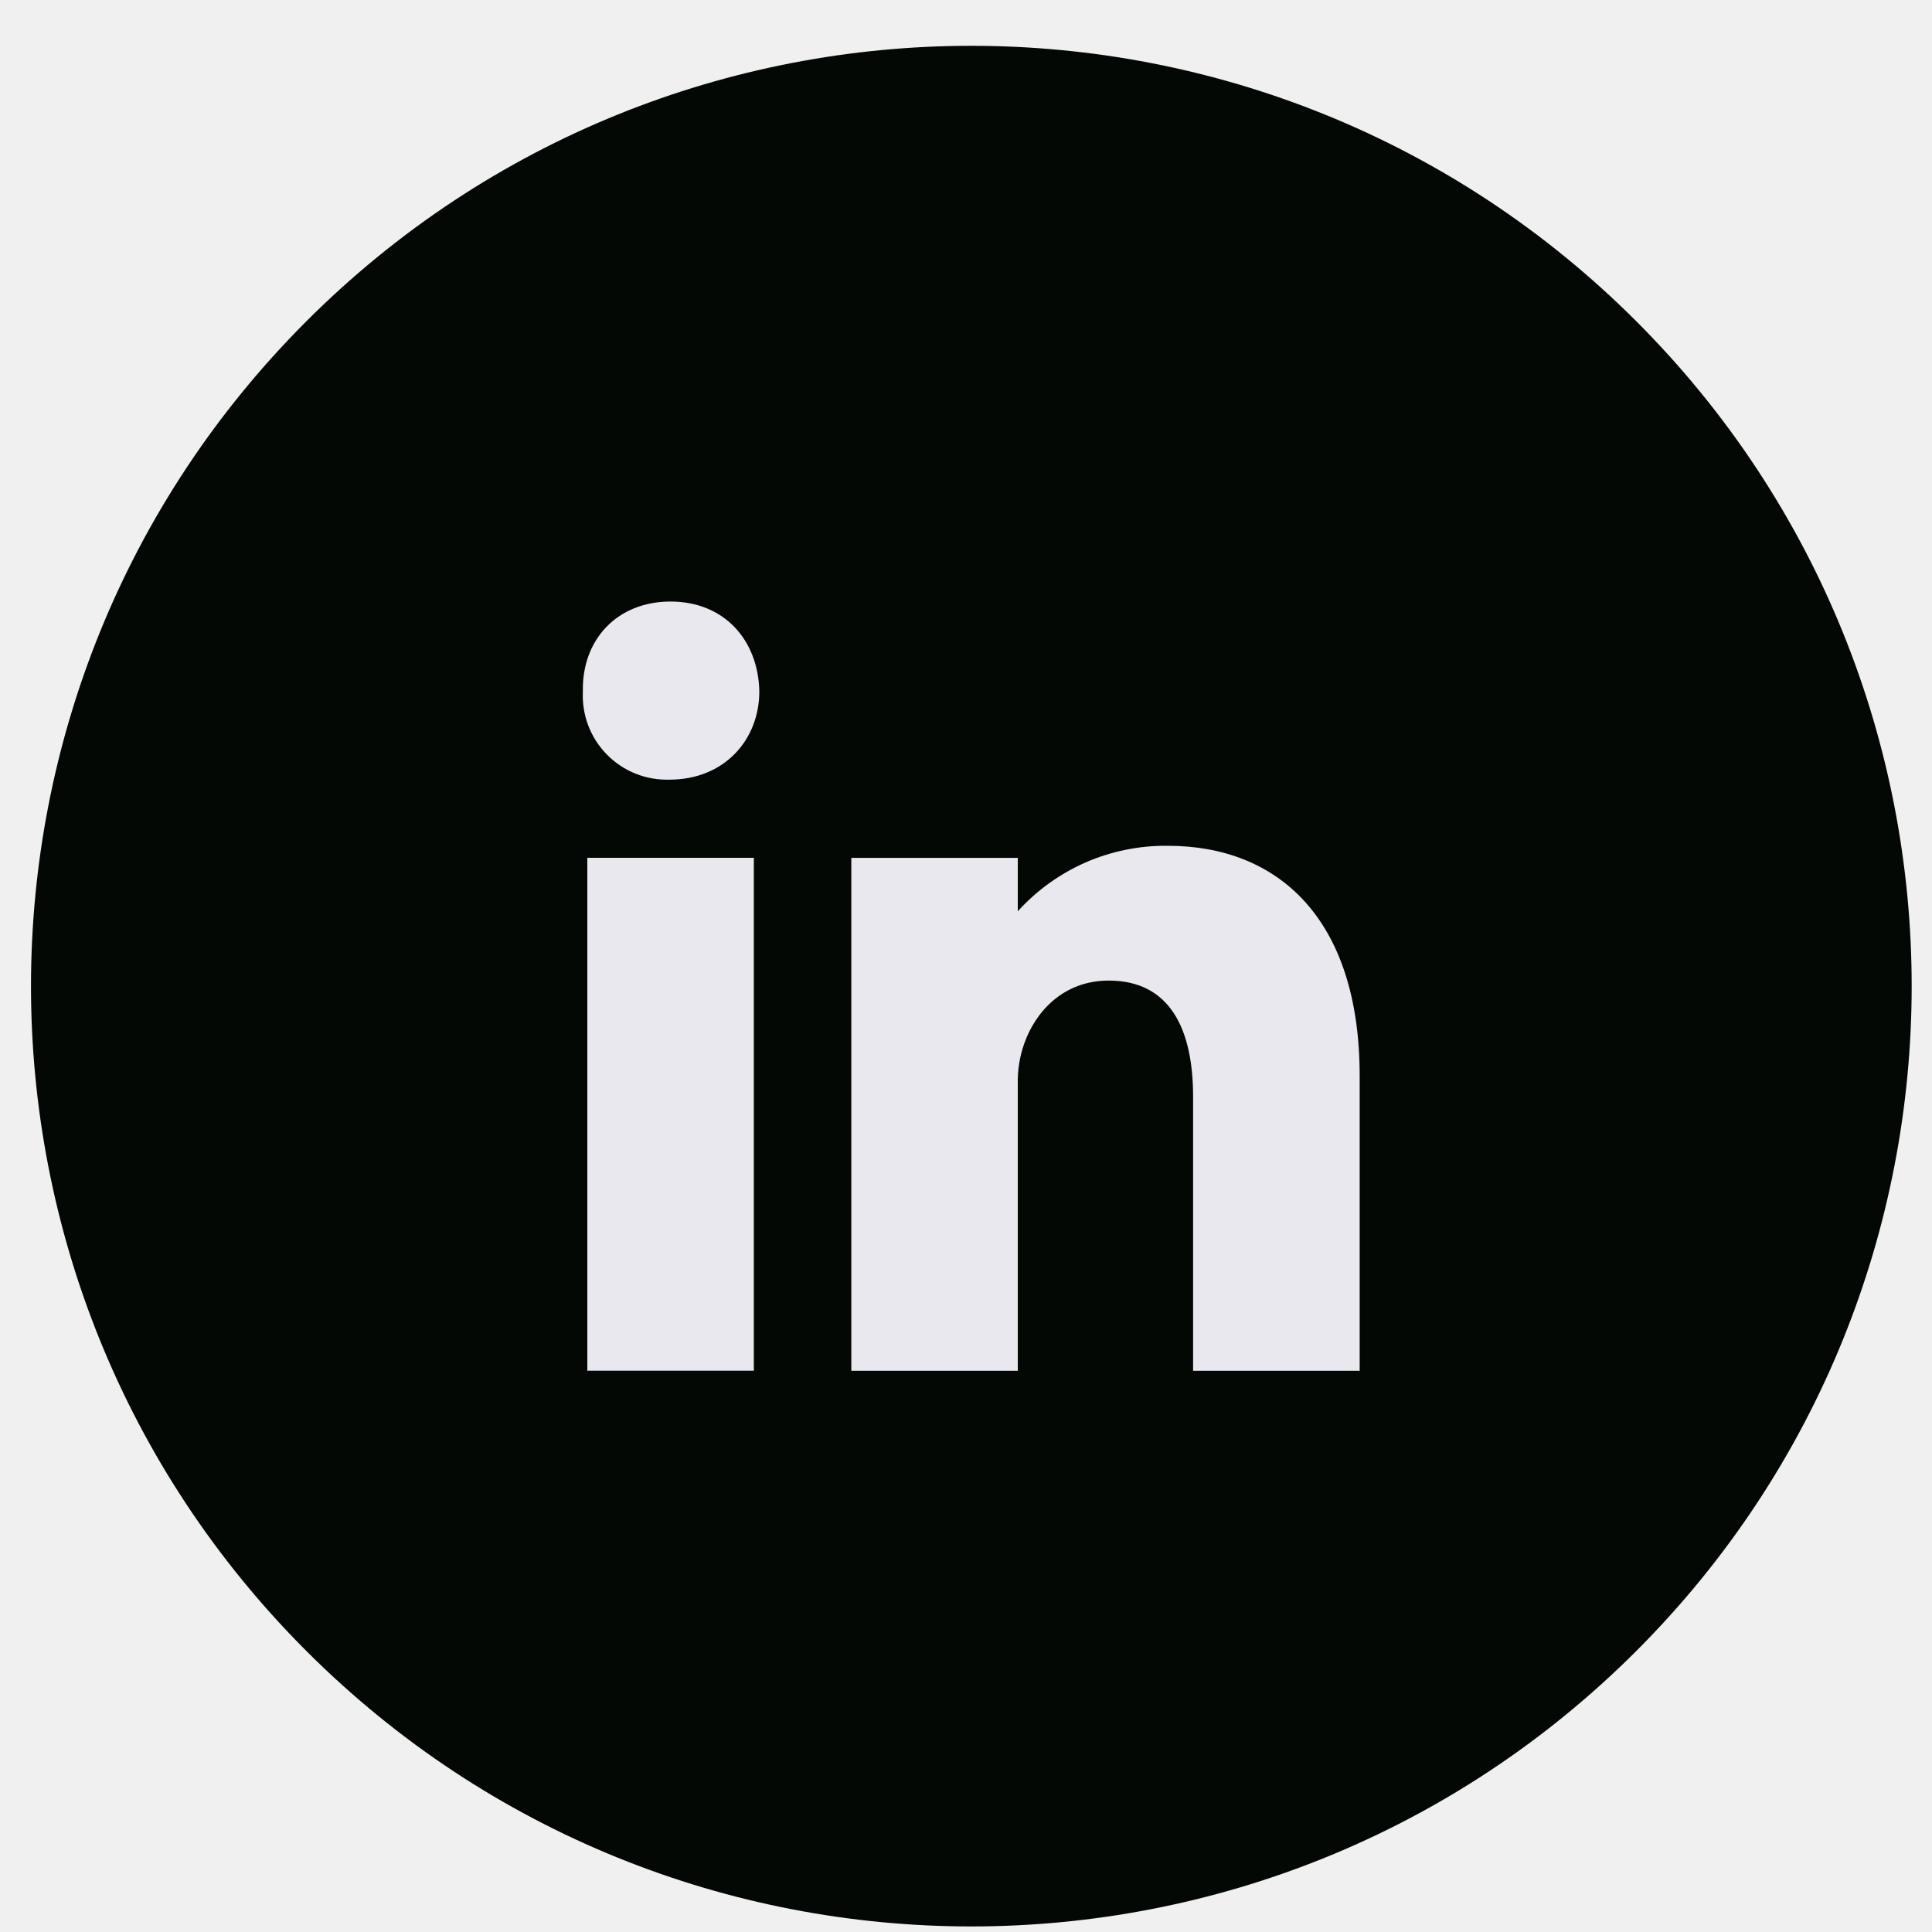
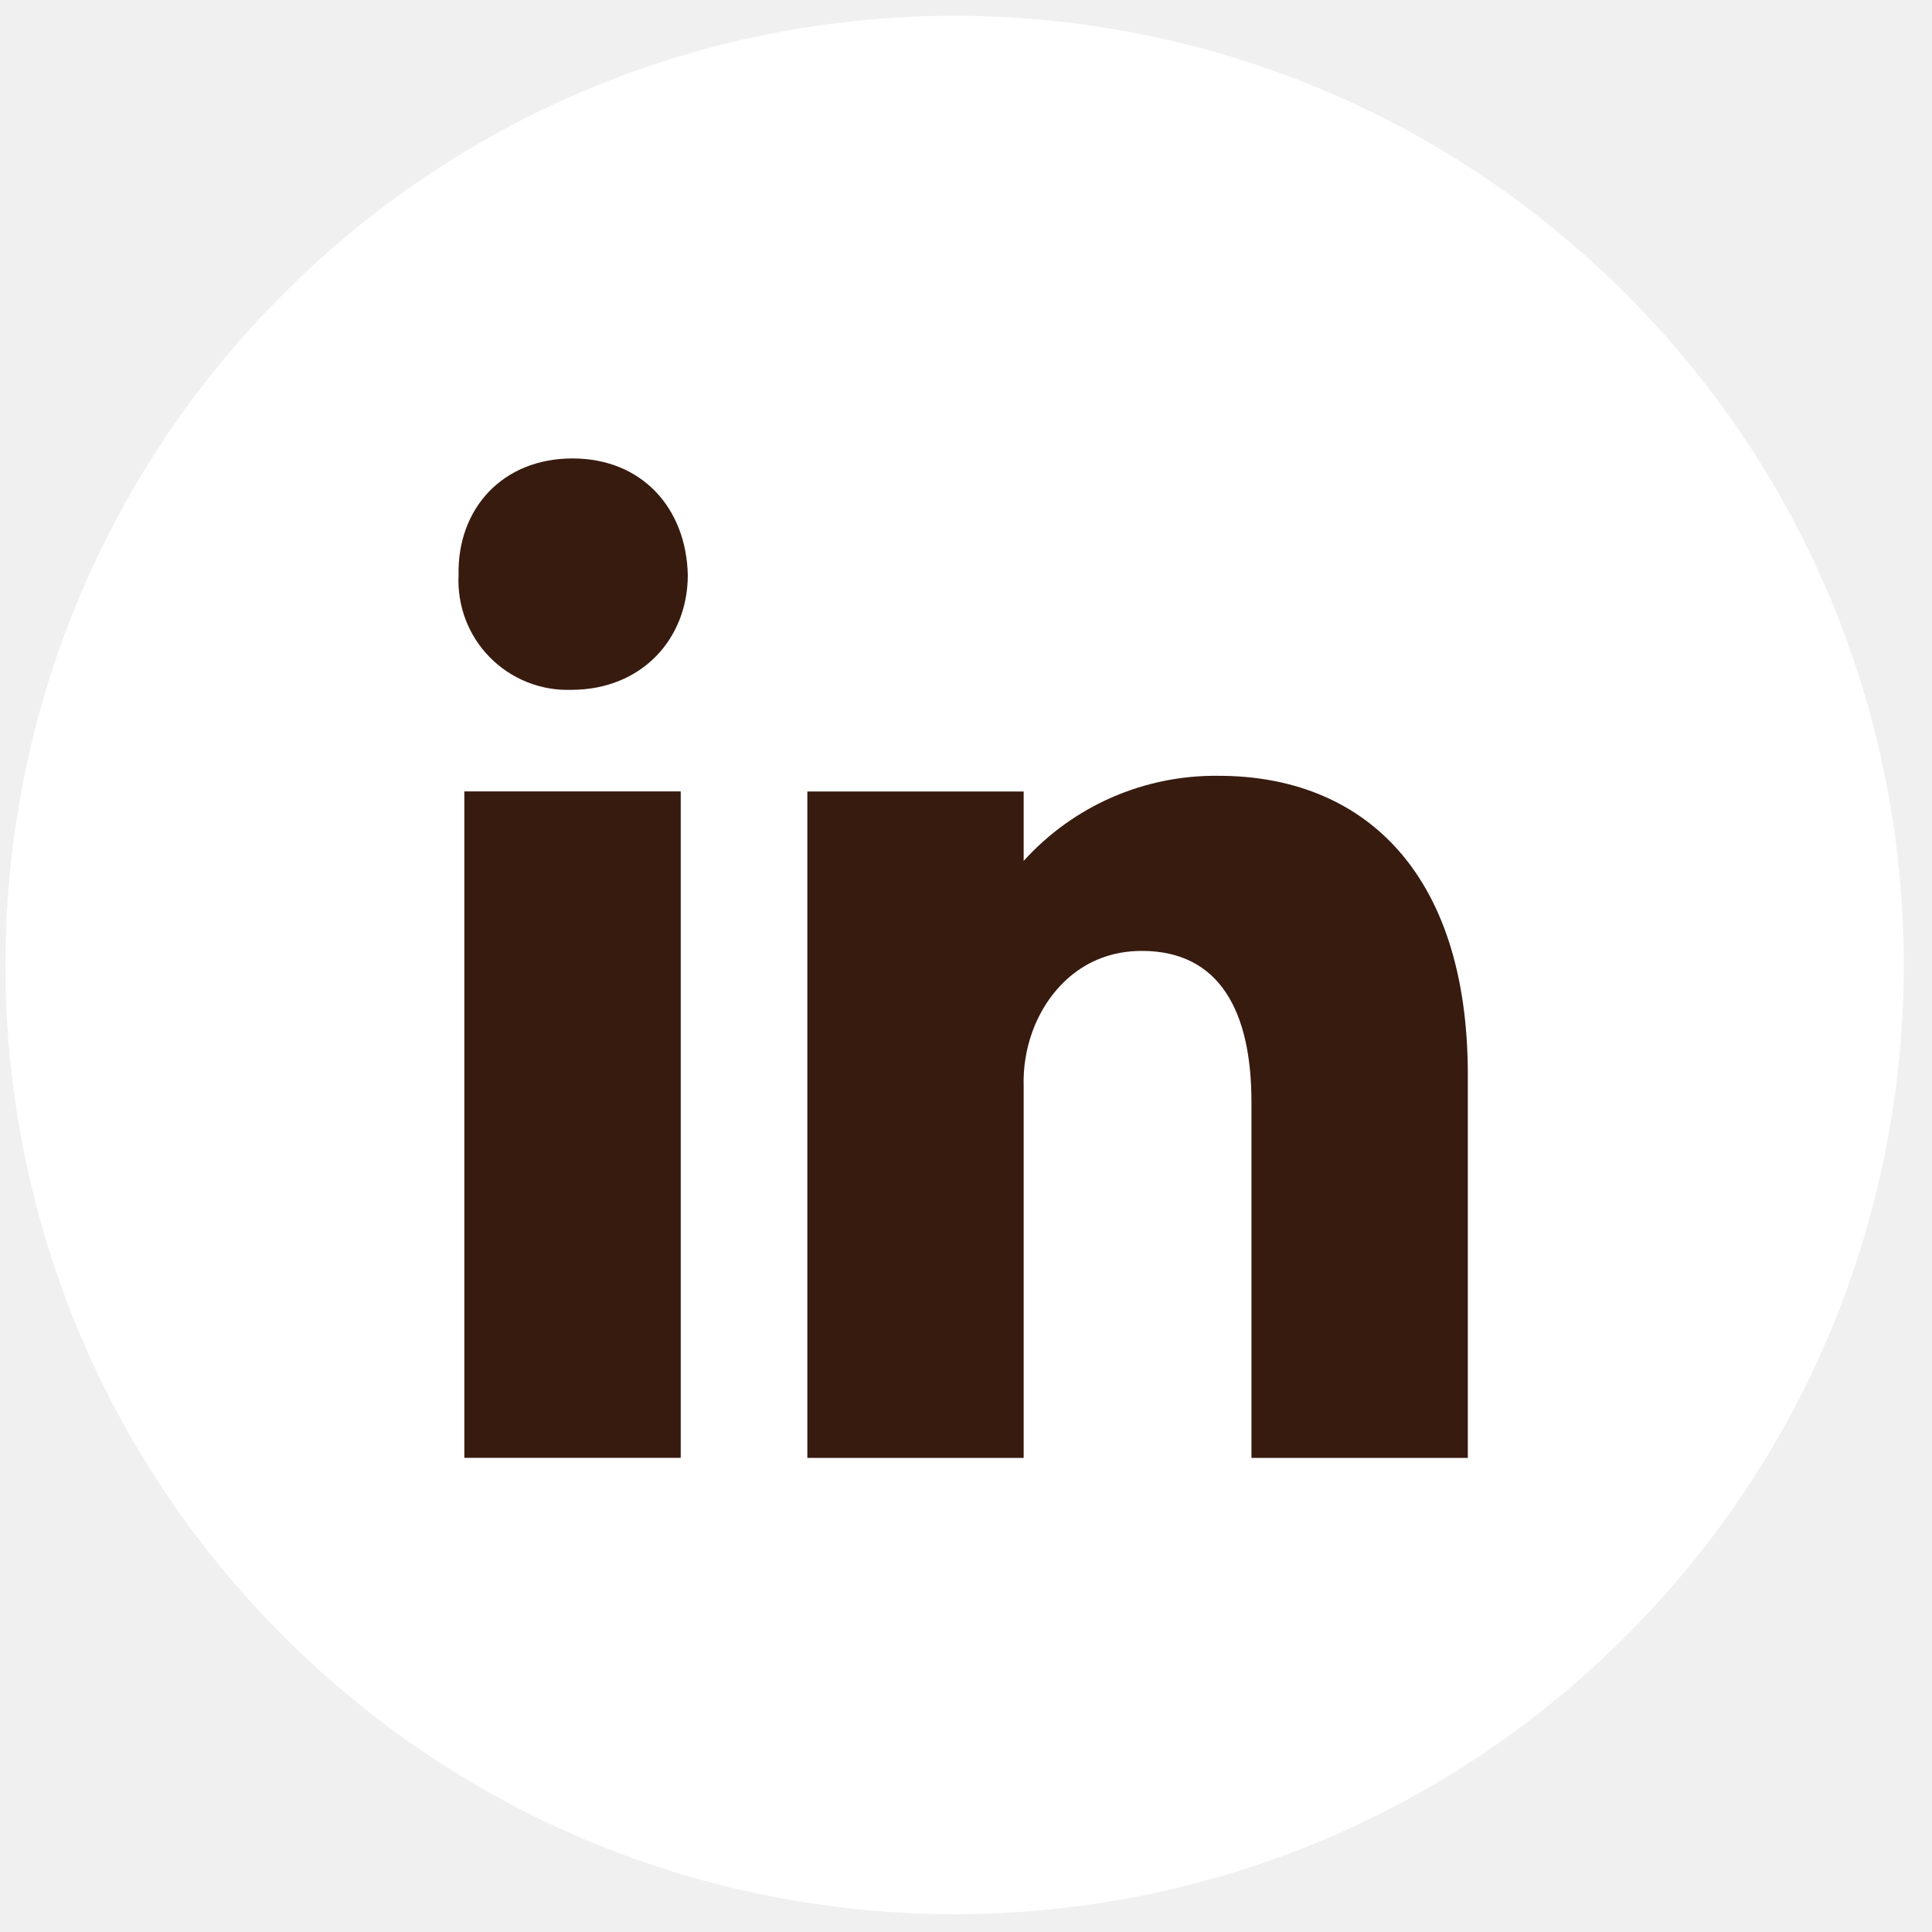
- <svg xmlns="http://www.w3.org/2000/svg" width="42" height="42" viewBox="0 0 42 42" fill="none">
-   <g clip-path="url(#clip0_677_1838)">
-     <path d="M35.571 35.892C43.554 27.909 43.554 14.966 35.571 6.983C27.587 -1 14.644 -1 6.661 6.983C-1.322 14.966 -1.322 27.909 6.661 35.892C14.644 43.875 27.587 43.875 35.571 35.892Z" fill="#040804" />
-     <path d="M16.388 18.648H12.768V29.798H16.388V18.648Z" fill="#E8E8EE" />
-     <path d="M14.577 13.077C13.409 13.077 12.648 13.913 12.671 15.029C12.659 15.281 12.698 15.533 12.787 15.769C12.877 16.006 13.014 16.221 13.191 16.401C13.368 16.582 13.581 16.724 13.815 16.818C14.049 16.912 14.301 16.956 14.553 16.949C15.743 16.949 16.507 16.086 16.507 15.029C16.483 13.913 15.743 13.077 14.577 13.077Z" fill="#E8E8EE" />
-     <path d="M25.39 18.387C24.776 18.379 24.167 18.502 23.604 18.747C23.042 18.993 22.538 19.355 22.126 19.811V18.649H18.507V29.8H22.126V23.581C22.117 23.273 22.166 22.965 22.27 22.675C22.508 22.008 23.104 21.317 24.104 21.317C25.414 21.317 25.937 22.342 25.937 23.841V29.8H29.558V23.389C29.558 19.96 27.772 18.387 25.39 18.387Z" fill="#E8E8EE" />
+ <svg xmlns="http://www.w3.org/2000/svg" width="59" height="59" viewBox="0 0 59 59" fill="none">
+   <g clip-path="url(#clip0_178_213)">
+     <path d="M49.648 49.966C60.968 38.646 60.968 20.293 49.648 8.973C38.328 -2.347 19.975 -2.347 8.656 8.973C-2.664 20.293 -2.664 38.646 8.656 49.966C19.975 61.286 38.328 61.286 49.648 49.966Z" fill="white" />
+     <path d="M20.788 24.168H14.18V44.52H20.788V24.168Z" fill="#371B0F" />
+     <path d="M17.483 14C15.351 14 13.961 15.527 14.004 17.563C13.981 18.023 14.053 18.484 14.216 18.915C14.379 19.346 14.63 19.739 14.953 20.068C15.276 20.397 15.663 20.656 16.091 20.828C16.519 21 16.978 21.081 17.439 21.067C19.611 21.067 21.004 19.493 21.004 17.563C20.961 15.527 19.611 14 17.483 14Z" fill="#371B0F" />
+     <path d="M37.218 23.692C36.097 23.677 34.986 23.901 33.959 24.349C32.932 24.797 32.012 25.459 31.261 26.291V24.171H24.655V44.523H31.261V33.171C31.244 32.609 31.333 32.048 31.523 31.518C31.959 30.301 33.045 29.039 34.87 29.039C37.262 29.039 38.217 30.911 38.217 33.647V44.523H44.825V32.821C44.825 26.563 41.566 23.692 37.218 23.692Z" fill="#371B0F" />
  </g>
  <defs>
-     <clipPath id="clip0_677_1838">
-       <rect width="40.884" height="40.884" fill="white" transform="translate(0.67395 0.995605)" />
+     <clipPath id="clip0_178_213">
+       <rect width="57.973" height="57.973" fill="white" transform="translate(0.165649 0.483398)" />
    </clipPath>
  </defs>
</svg>
